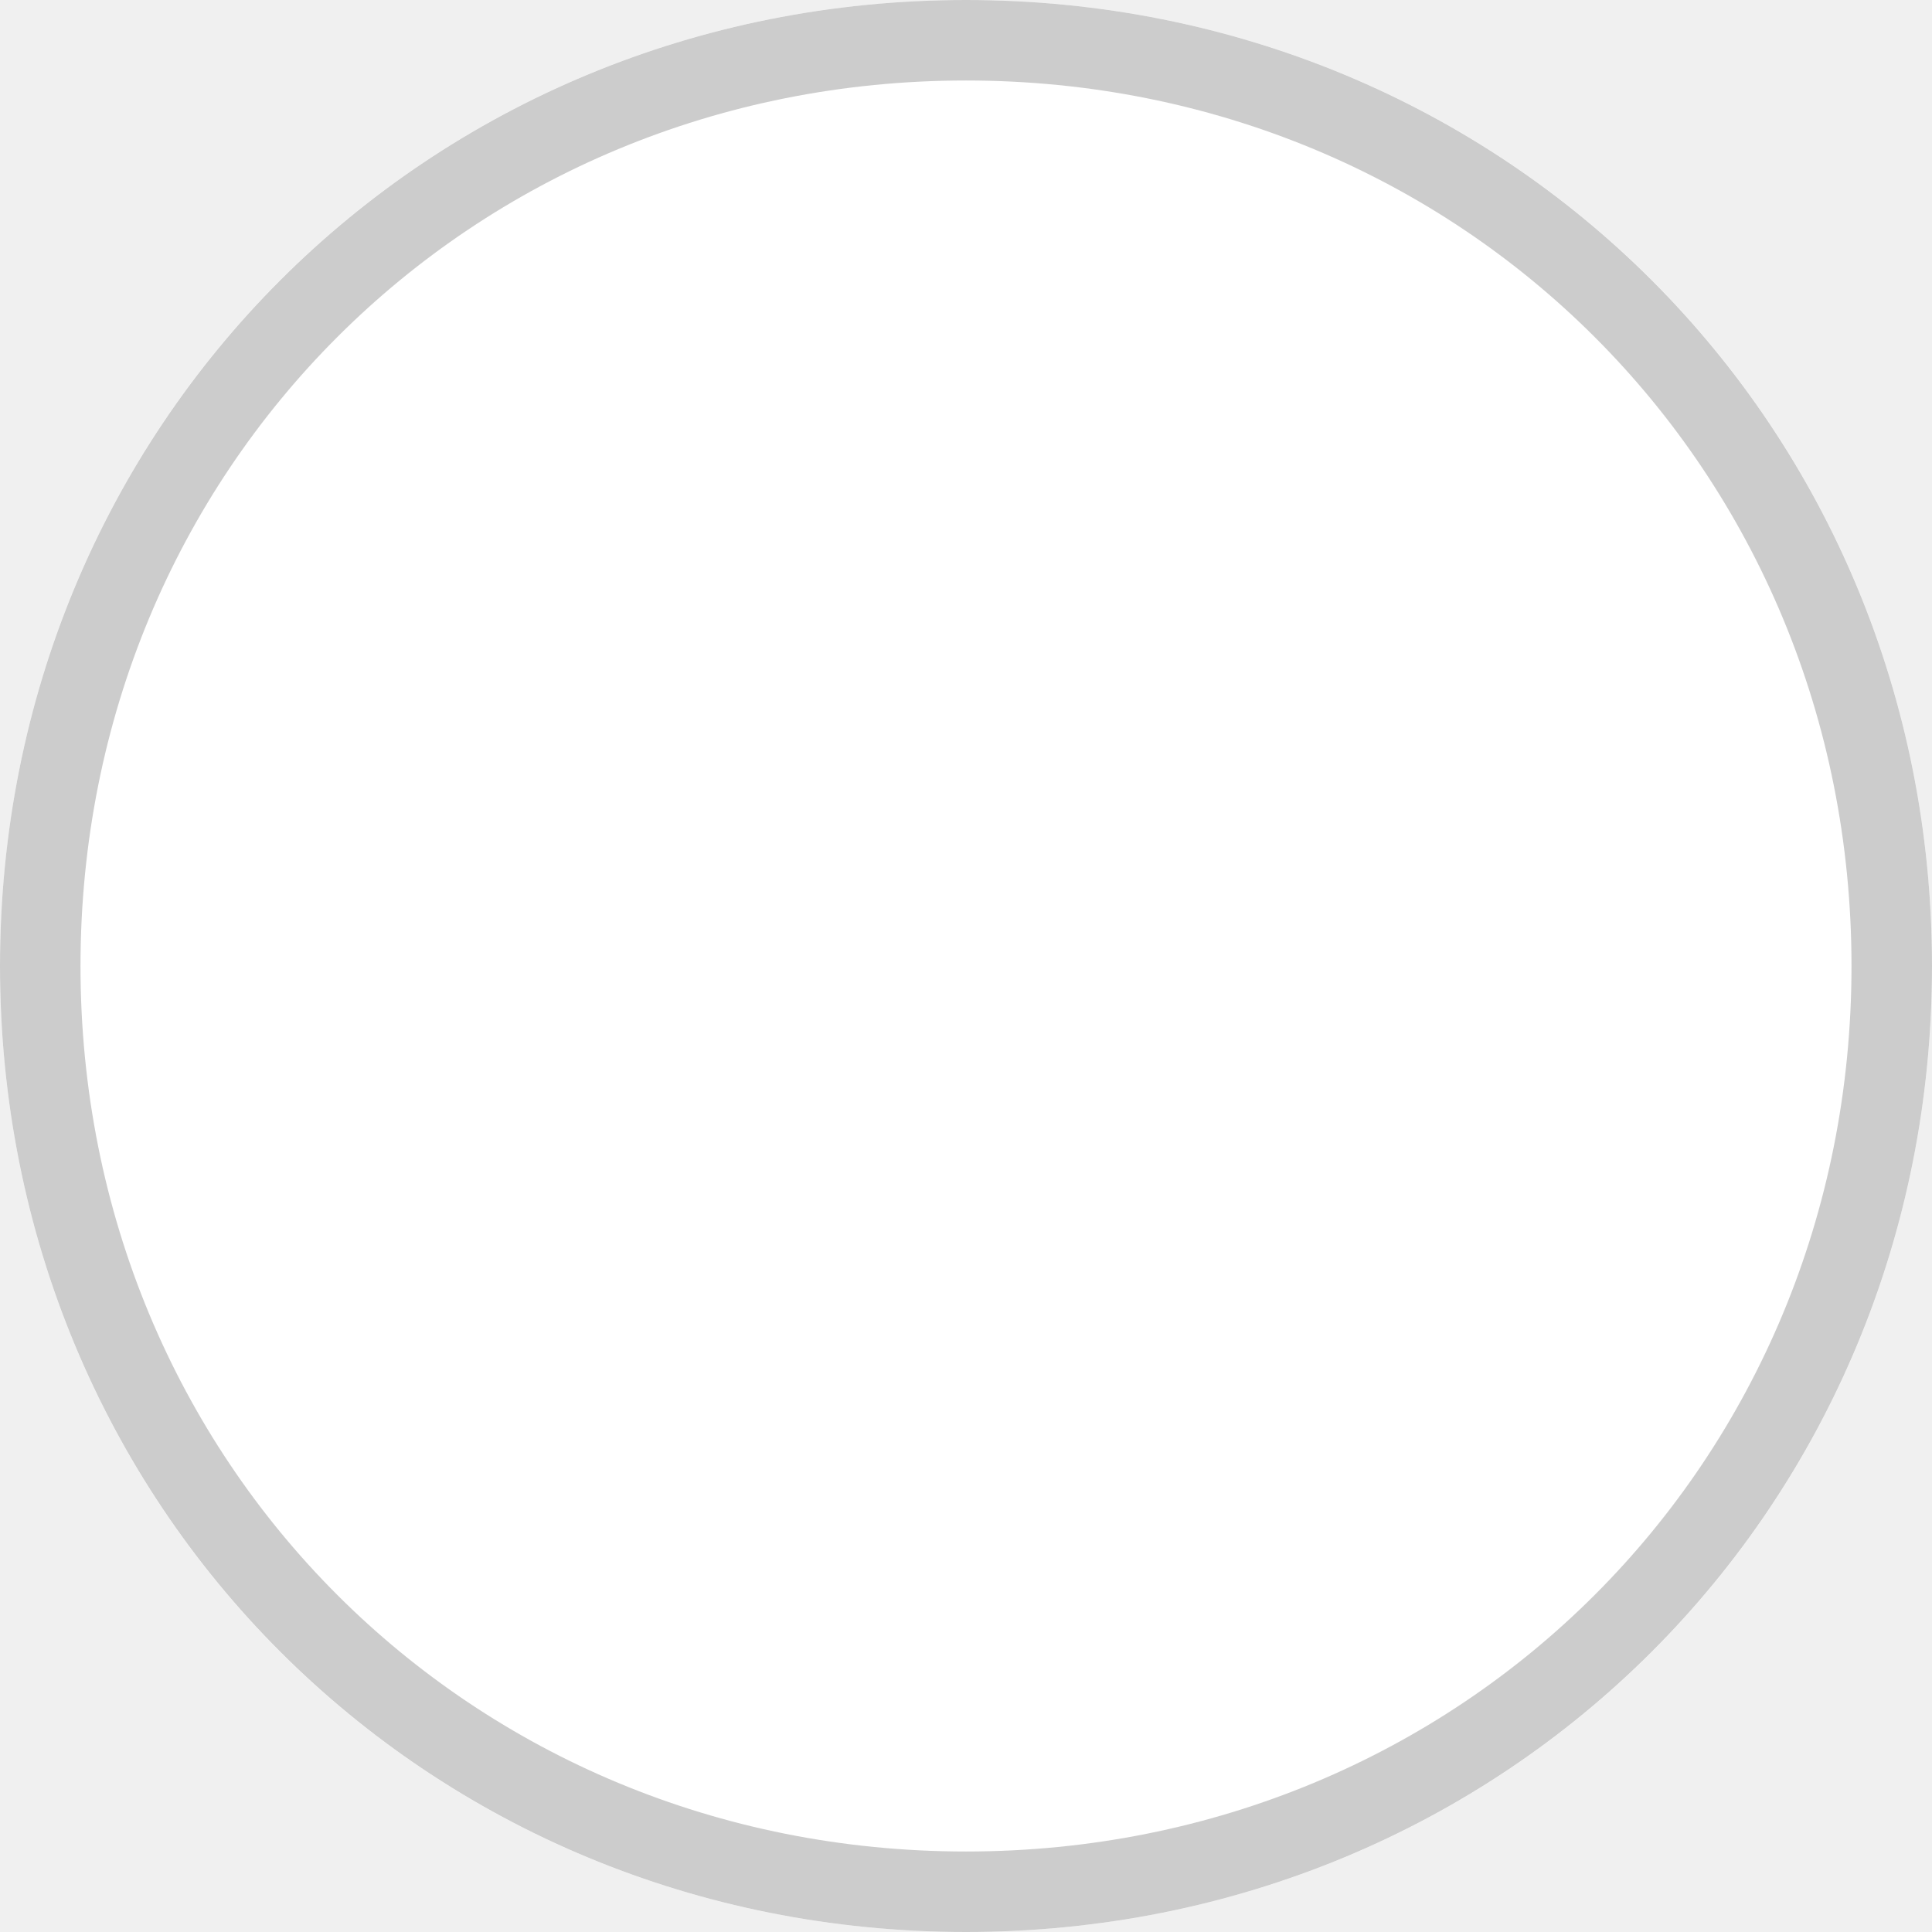
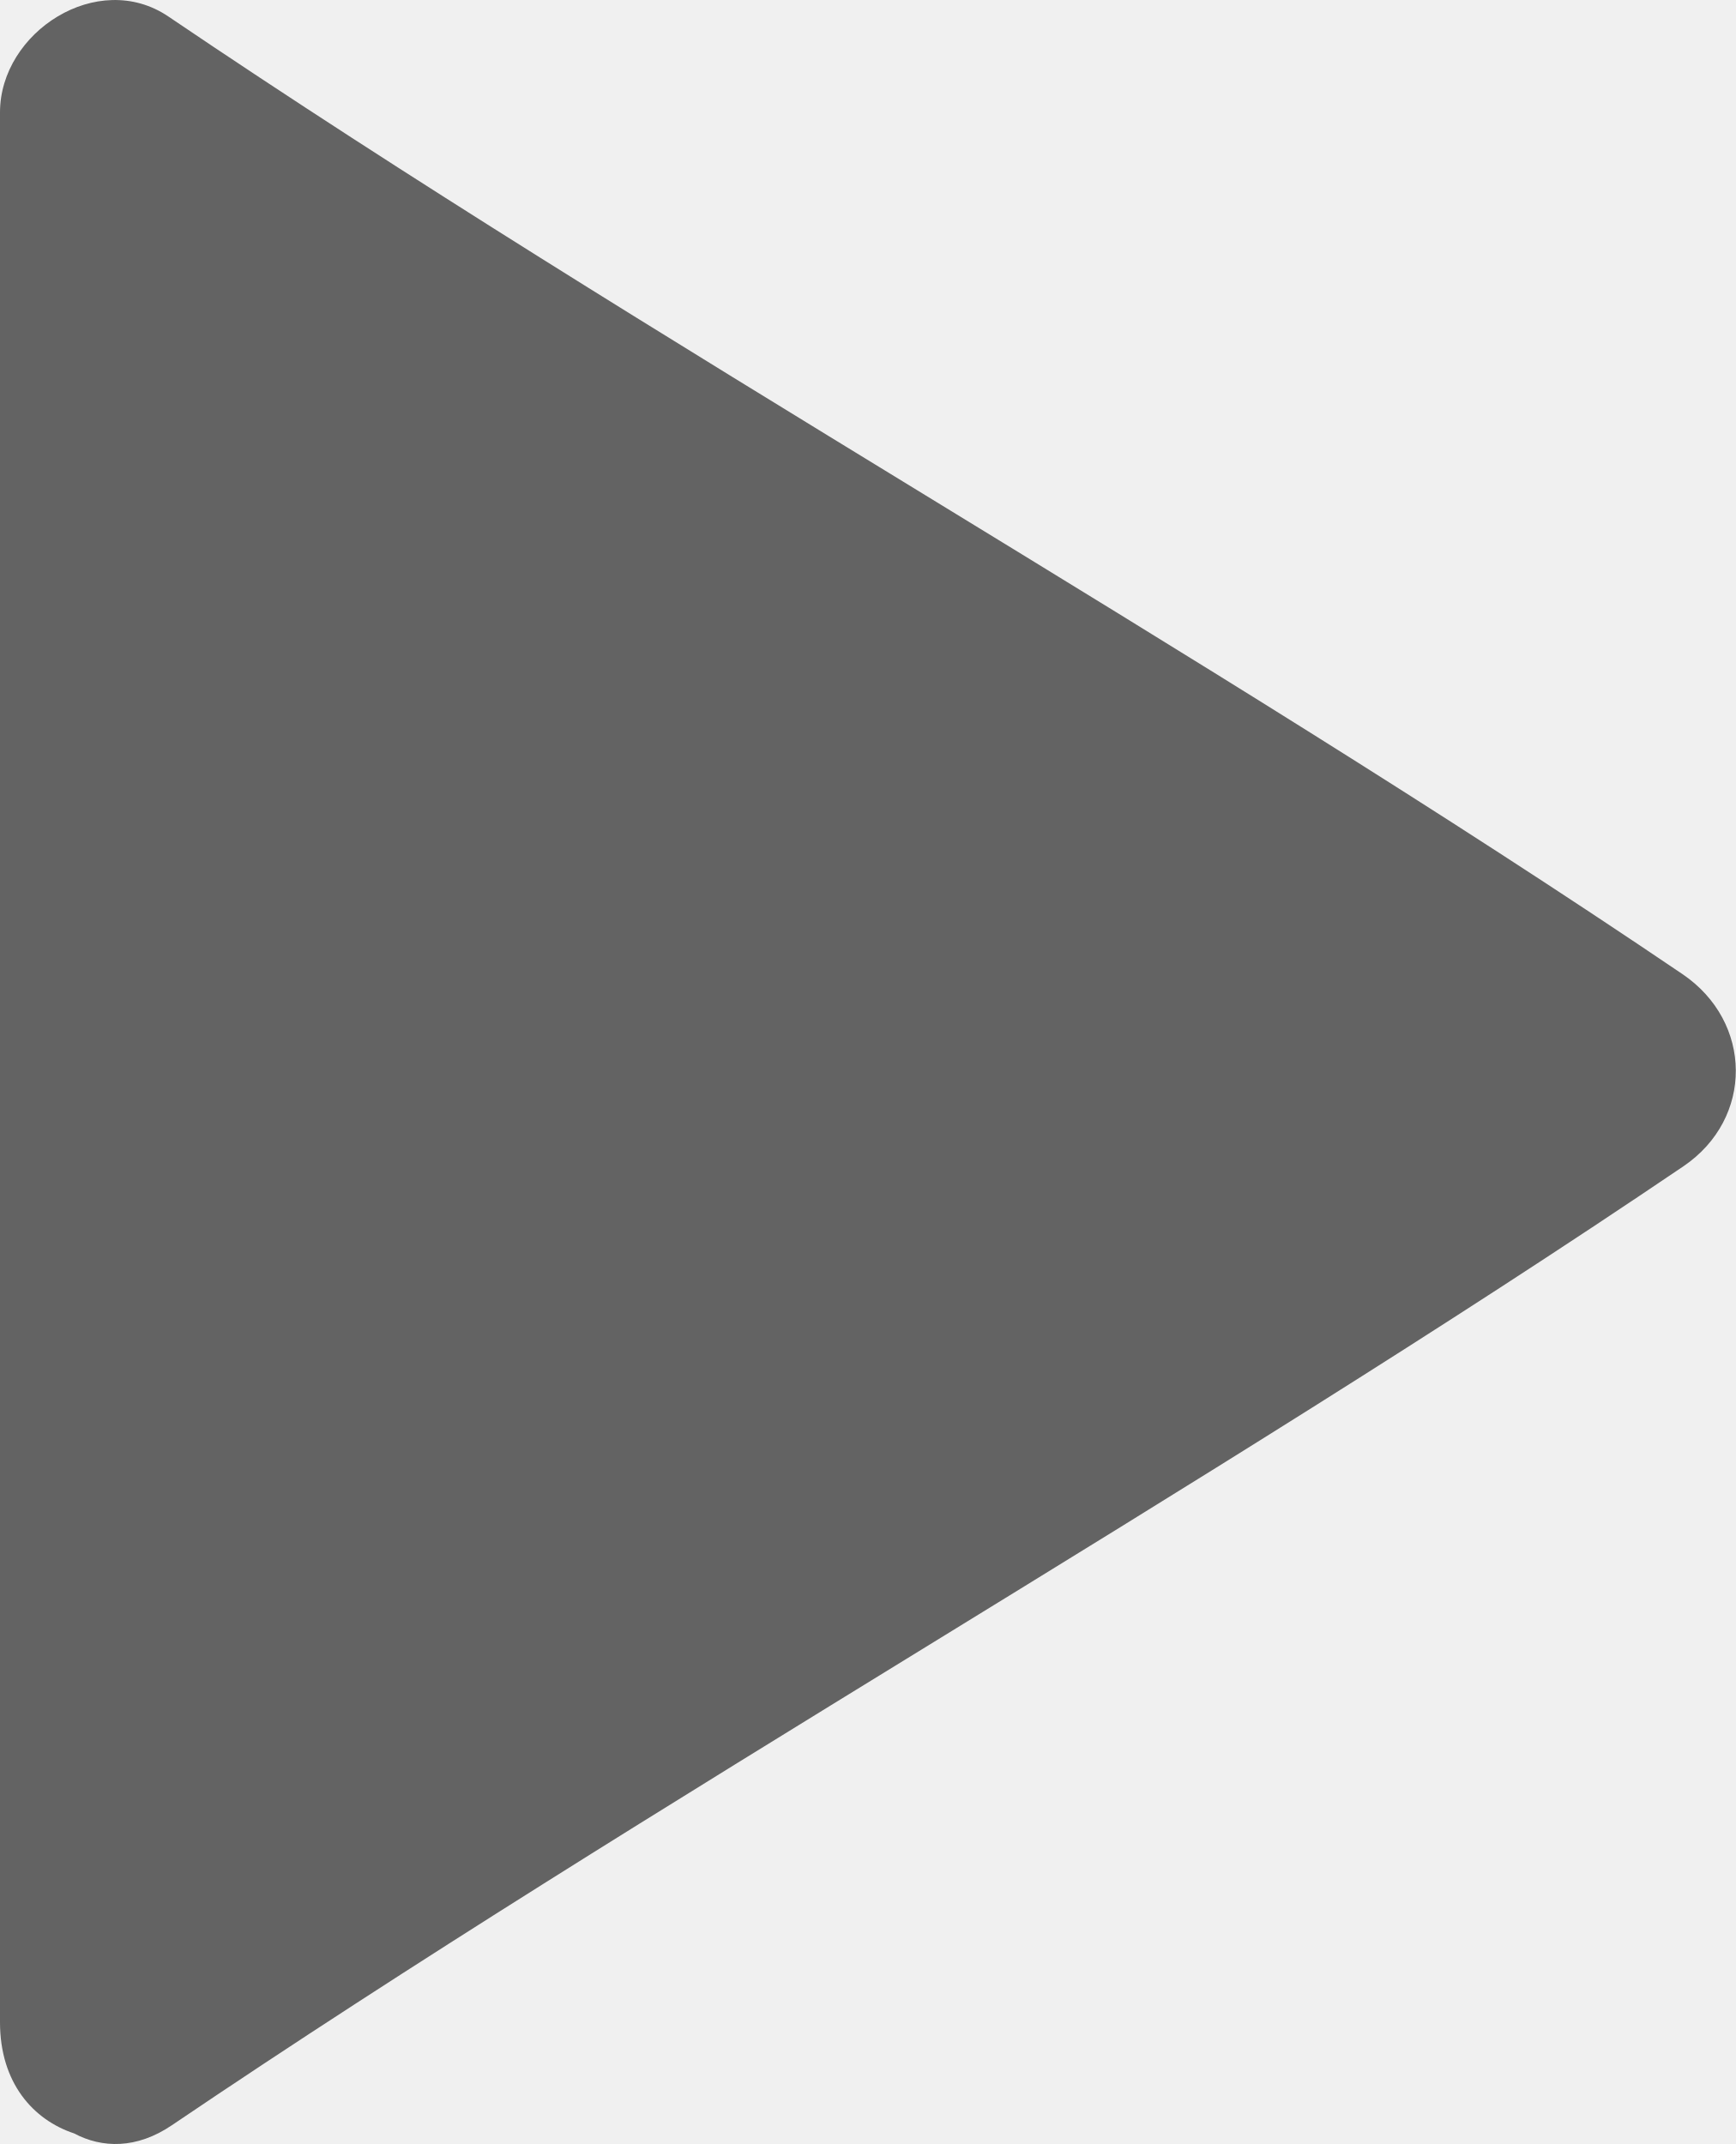
- <svg xmlns="http://www.w3.org/2000/svg" version="1.1" width="24px" height="24px">
-   <g transform="matrix(1 0 0 1 -411 -3460 )">
-     <path d="M 423 3460  C 429.72 3460  435 3465.28  435 3472  C 435 3478.72  429.72 3484  423 3484  C 416.28 3484  411 3478.72  411 3472  C 411 3465.28  416.28 3460  423 3460  Z " fill-rule="nonzero" fill="#ffffff" stroke="none" />
-     <path d="M 423 3460.5  C 429.44 3460.5  434.5 3465.56  434.5 3472  C 434.5 3478.44  429.44 3483.5  423 3483.5  C 416.56 3483.5  411.5 3478.44  411.5 3472  C 411.5 3465.56  416.56 3460.5  423 3460.5  Z " stroke-width="1" stroke="#cccccc" fill="none" />
+ <svg xmlns="http://www.w3.org/2000/svg" version="1.1" width="17px" height="21px">
+   <g transform="matrix(1 0 0 1 -982 -343 )">
+     <path d="M 0 19.807  L 0 1.101  C 0 0.313  0.958 -0.305  1.648 0.161  C 6.37 3.358  11.757 6.344  16.477 9.541  C 17.168 10.009  17.177 10.956  16.486 11.424  C 11.764 14.621  6.408 17.619  1.685 20.815  C 1.338 21.051  0.999 21.042  0.725 20.896  C 0.327 20.764  0 20.403  0 19.807  Z " fill-rule="nonzero" fill="#636363" stroke="none" transform="matrix(1 0 0 1 982 343 )" />
  </g>
</svg>
